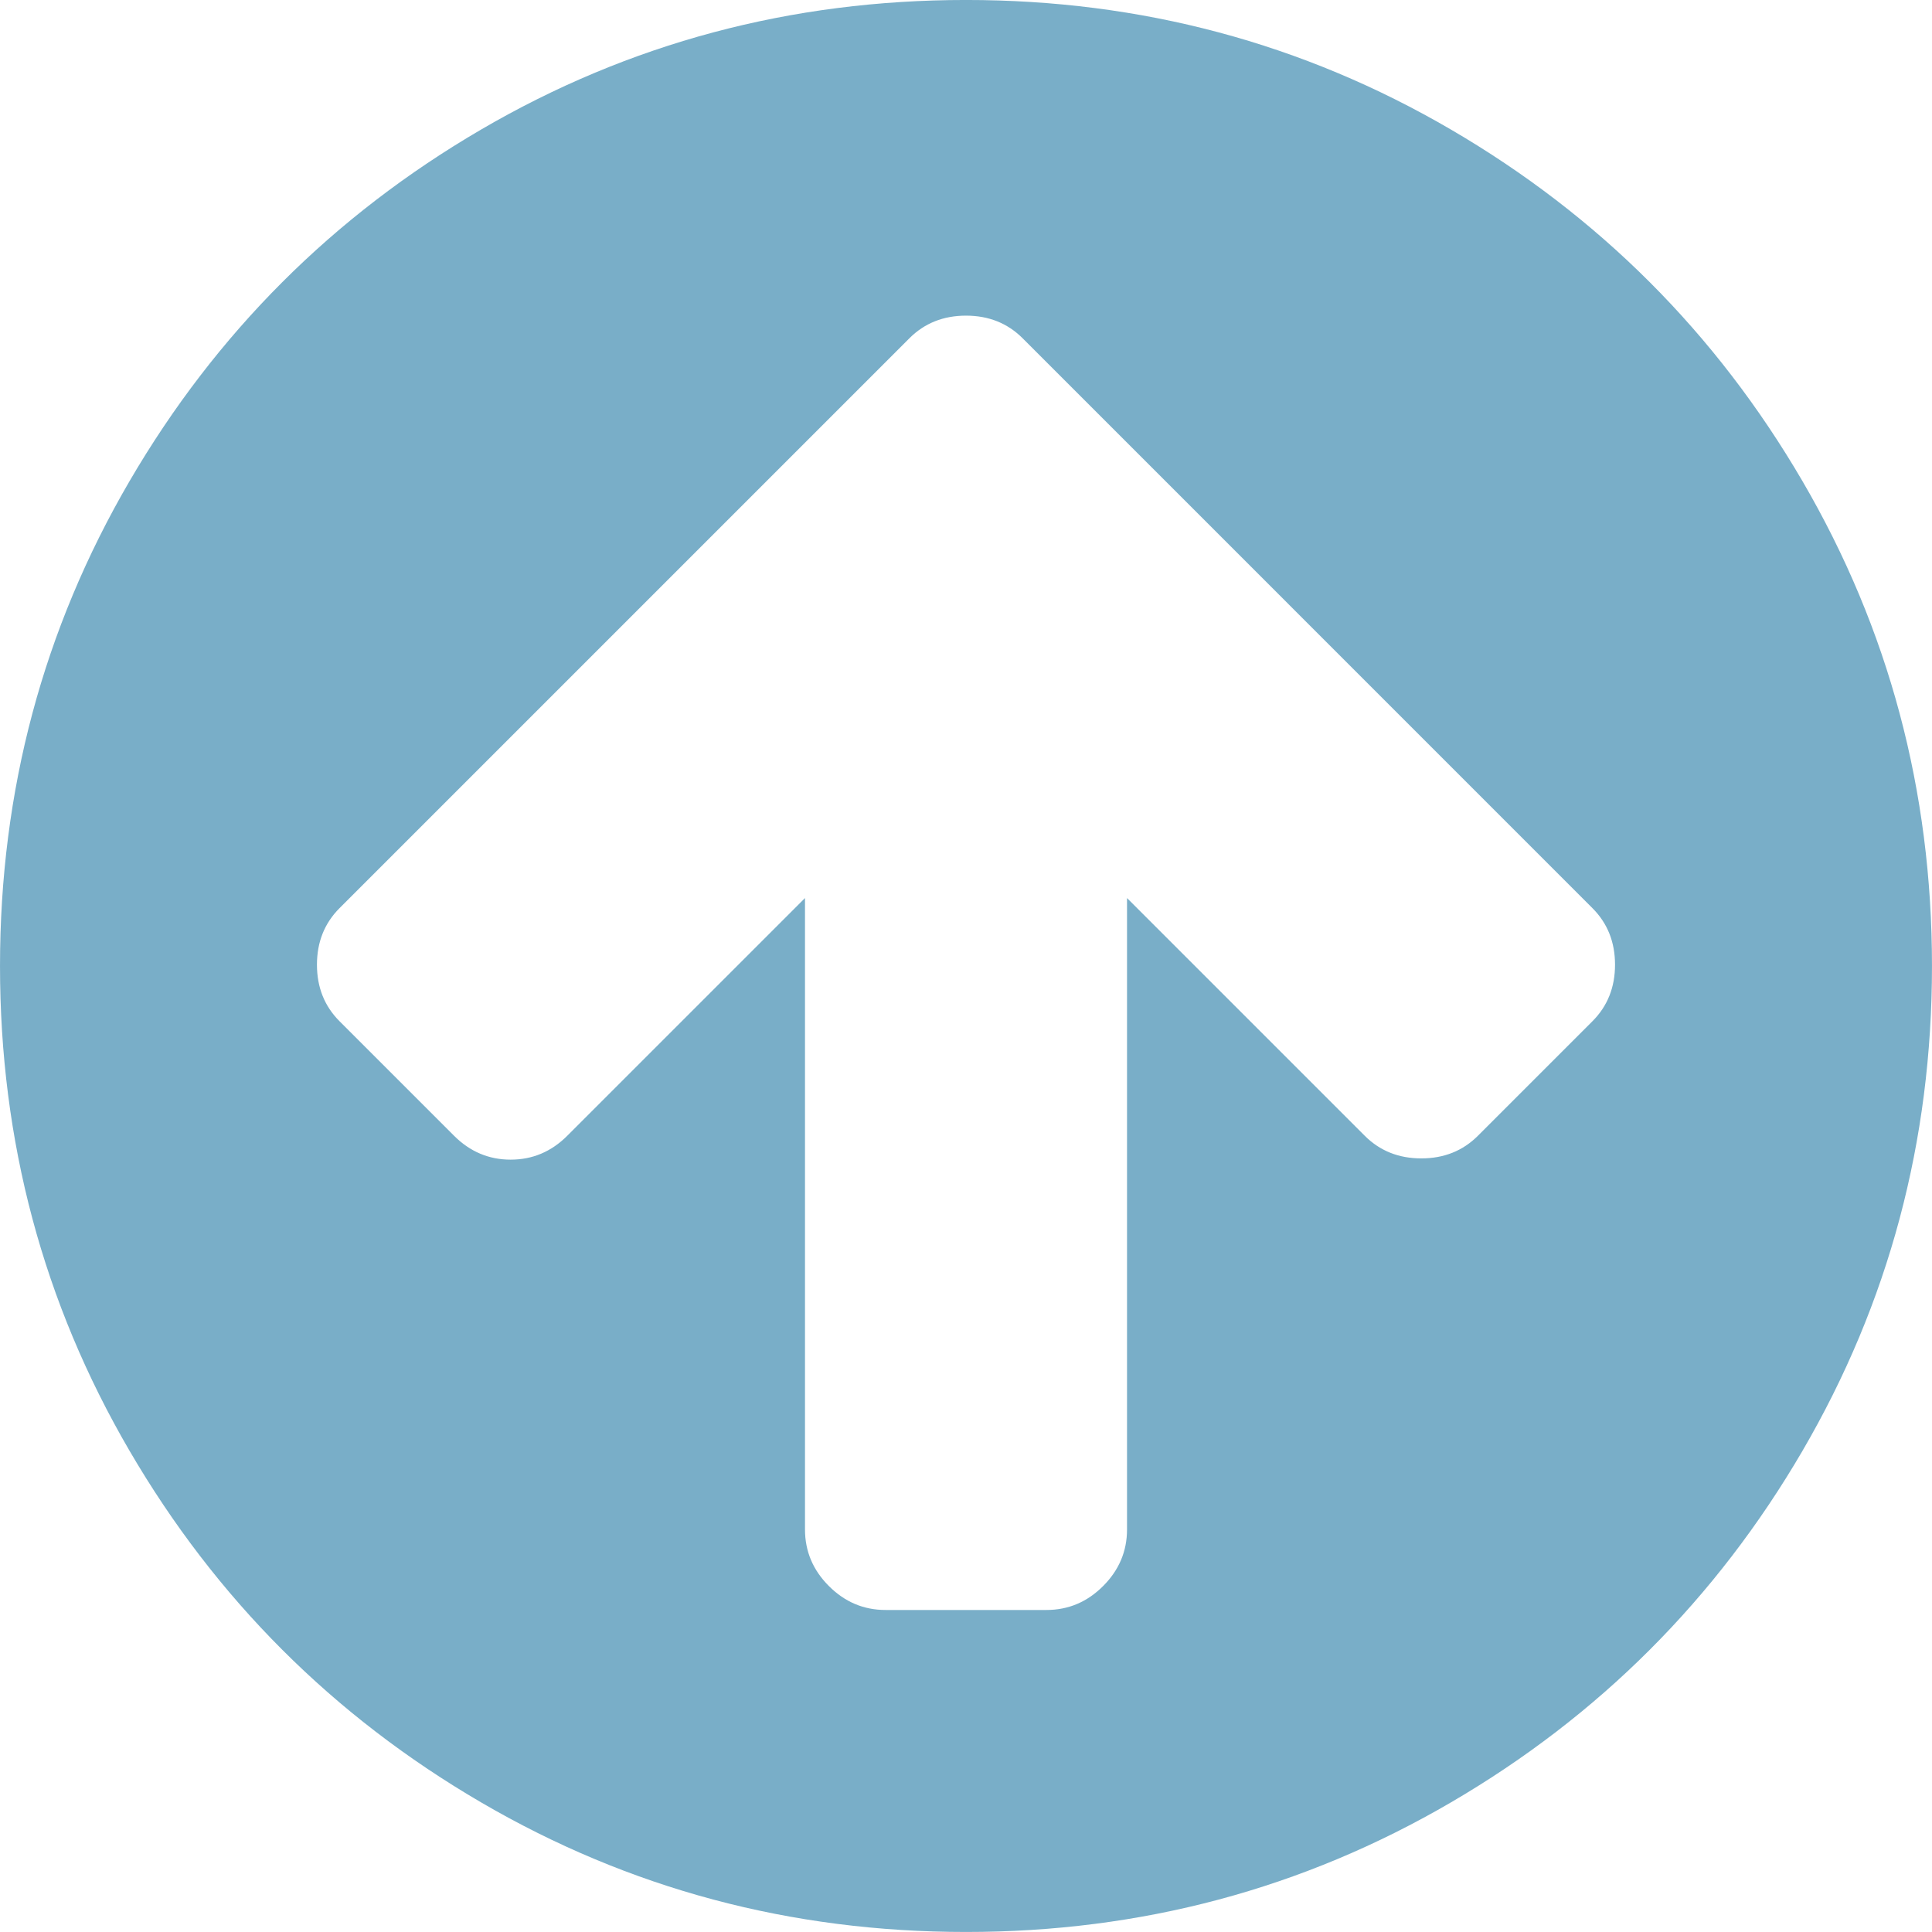
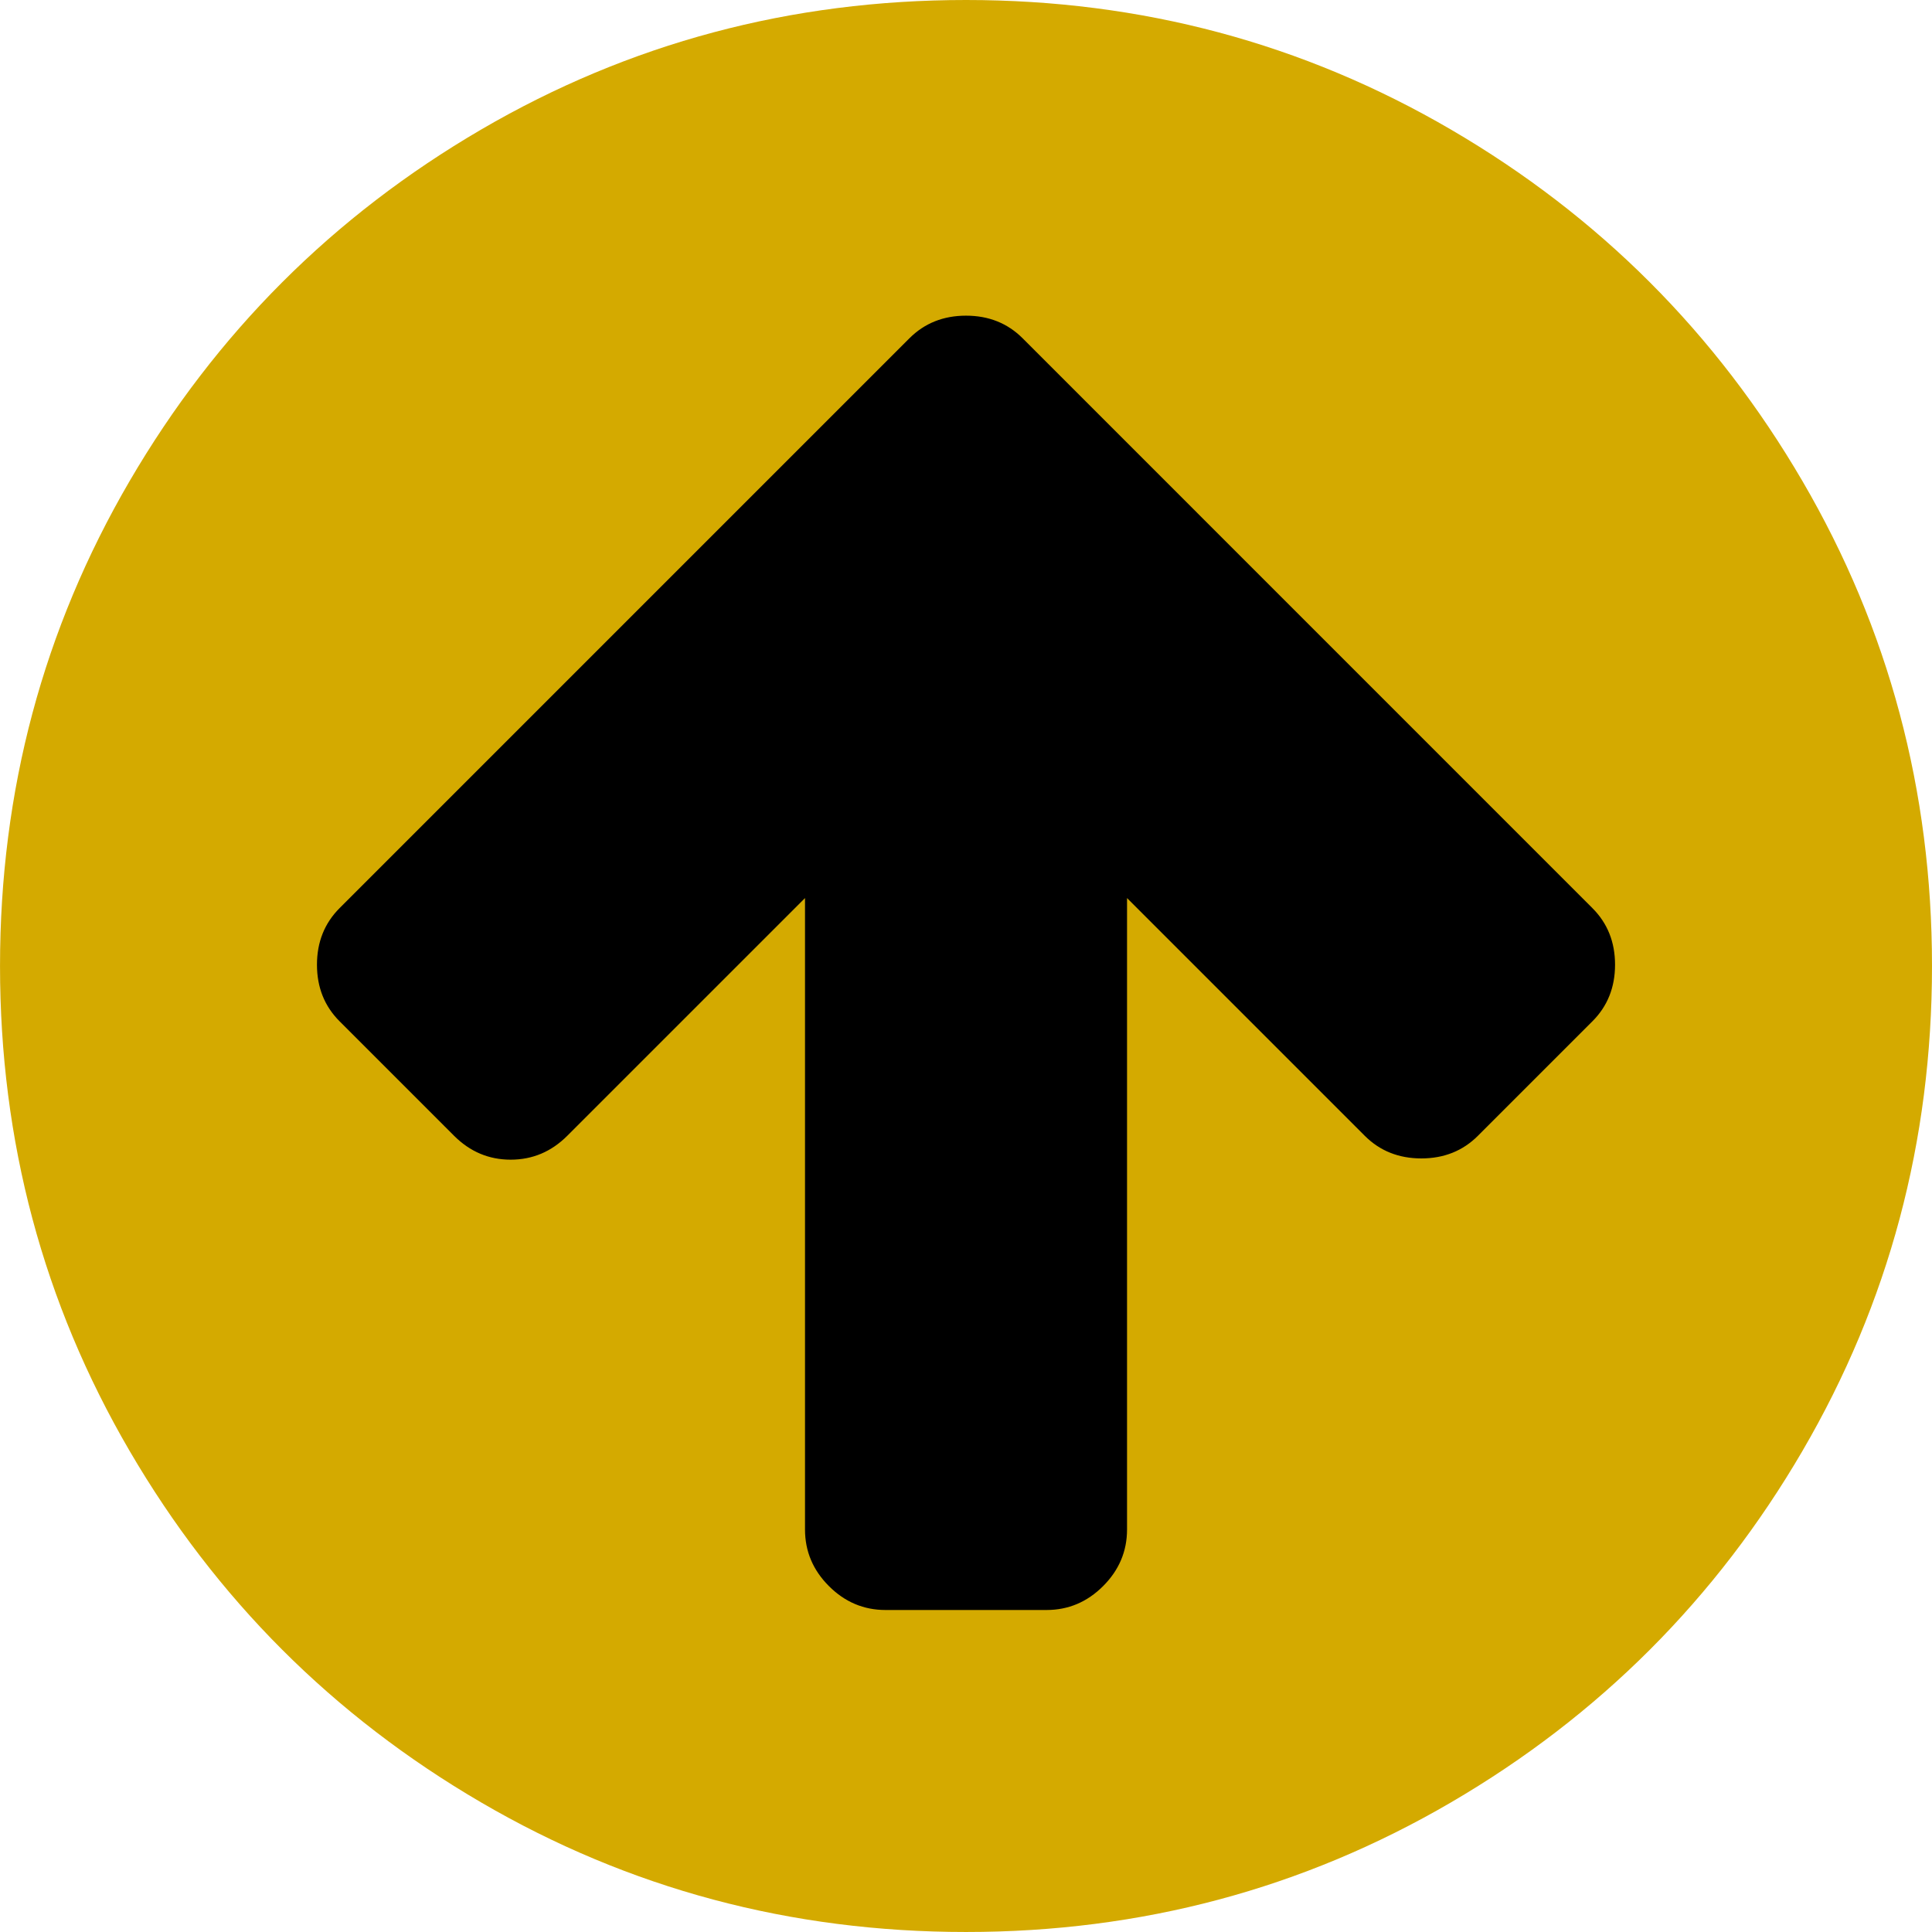
- <svg xmlns="http://www.w3.org/2000/svg" width="30" height="30" version="1.1" viewBox="0 0 438.53 438.53">
-   <path d="m409.13 329.32c-19.608 33.592-46.205 60.189-79.798 79.796-33.599 19.606-70.277 29.407-110.06 29.407-39.781 0-76.47-9.801-110.06-29.407-33.595-19.604-60.192-46.201-79.8-79.796-19.609-33.597-29.41-70.286-29.41-110.06 0-39.78 9.804-76.463 29.407-110.06 19.607-33.592 46.204-60.189 79.799-79.798 33.597-19.605 70.283-29.407 110.06-29.407s76.47 9.802 110.06 29.407c33.593 19.602 60.189 46.206 79.795 79.798 19.603 33.596 29.403 70.284 29.403 110.06 1e-3 39.782-9.8 76.472-29.399 110.06zm-47.684-123.2-103.35-103.36-25.98-25.981c-3.426-3.422-7.707-5.133-12.849-5.133-5.136 0-9.419 1.711-12.847 5.133l-129.34 129.34c-3.422 3.43-5.137 7.707-5.137 12.849 0 5.137 1.709 9.42 5.137 12.847l25.981 25.981c3.621 3.617 7.9 5.424 12.85 5.424 4.952 0 9.235-1.807 12.85-5.424l53.959-53.955v143.32c0 4.949 1.809 9.233 5.426 12.847 3.616 3.618 7.898 5.428 12.847 5.428h36.547c4.948 0 9.233-1.81 12.847-5.428 3.614-3.614 5.428-7.898 5.428-12.847v-143.32l53.954 53.955c3.429 3.427 7.703 5.14 12.847 5.14 5.141 0 9.421-1.713 12.847-5.14l25.981-25.981c3.432-3.427 5.14-7.71 5.14-12.847-1e-3 -5.141-1.709-9.423-5.141-12.848z" fill="#79aec8" />
+ <svg xmlns="http://www.w3.org/2000/svg" width="30" height="30" version="1.1" viewBox="0 0 438.52 438.53">
+   <g transform="translate(-.002 .005)">
+     <circle cx="219.26" cy="219.26" r="175.41" stroke-opacity="0" />
+     <path d="m409.13 329.32c-19.608 33.592-46.205 60.189-79.798 79.796-33.599 19.606-70.277 29.407-110.06 29.407-39.781 0-76.47-9.801-110.06-29.407-33.595-19.604-60.192-46.201-79.8-79.796-19.609-33.597-29.41-70.286-29.41-110.06 0-39.78 9.804-76.463 29.407-110.06 19.607-33.592 46.204-60.189 79.799-79.798 33.597-19.605 70.283-29.407 110.06-29.407s76.47 9.802 110.06 29.407c33.593 19.602 60.189 46.206 79.795 79.798 19.603 33.596 29.403 70.284 29.403 110.06 1e-3 39.782-9.8 76.472-29.399 110.06zm-47.684-123.2-103.35-103.36-25.98-25.981c-3.426-3.422-7.707-5.133-12.849-5.133-5.136 0-9.419 1.711-12.847 5.133l-129.34 129.34c-3.422 3.43-5.137 7.707-5.137 12.849 0 5.137 1.709 9.42 5.137 12.847l25.981 25.981c3.621 3.617 7.9 5.424 12.85 5.424 4.952 0 9.235-1.807 12.85-5.424l53.959-53.955v143.32c0 4.949 1.809 9.233 5.426 12.847 3.616 3.618 7.898 5.428 12.847 5.428h36.547c4.948 0 9.233-1.81 12.847-5.428 3.614-3.614 5.428-7.898 5.428-12.847v-143.32l53.954 53.955c3.429 3.427 7.703 5.14 12.847 5.14 5.141 0 9.421-1.713 12.847-5.14l25.981-25.981c3.432-3.427 5.14-7.71 5.14-12.847-1e-3 -5.141-1.709-9.423-5.141-12.848z" fill="#d4aa00" />
+   </g>
</svg>
